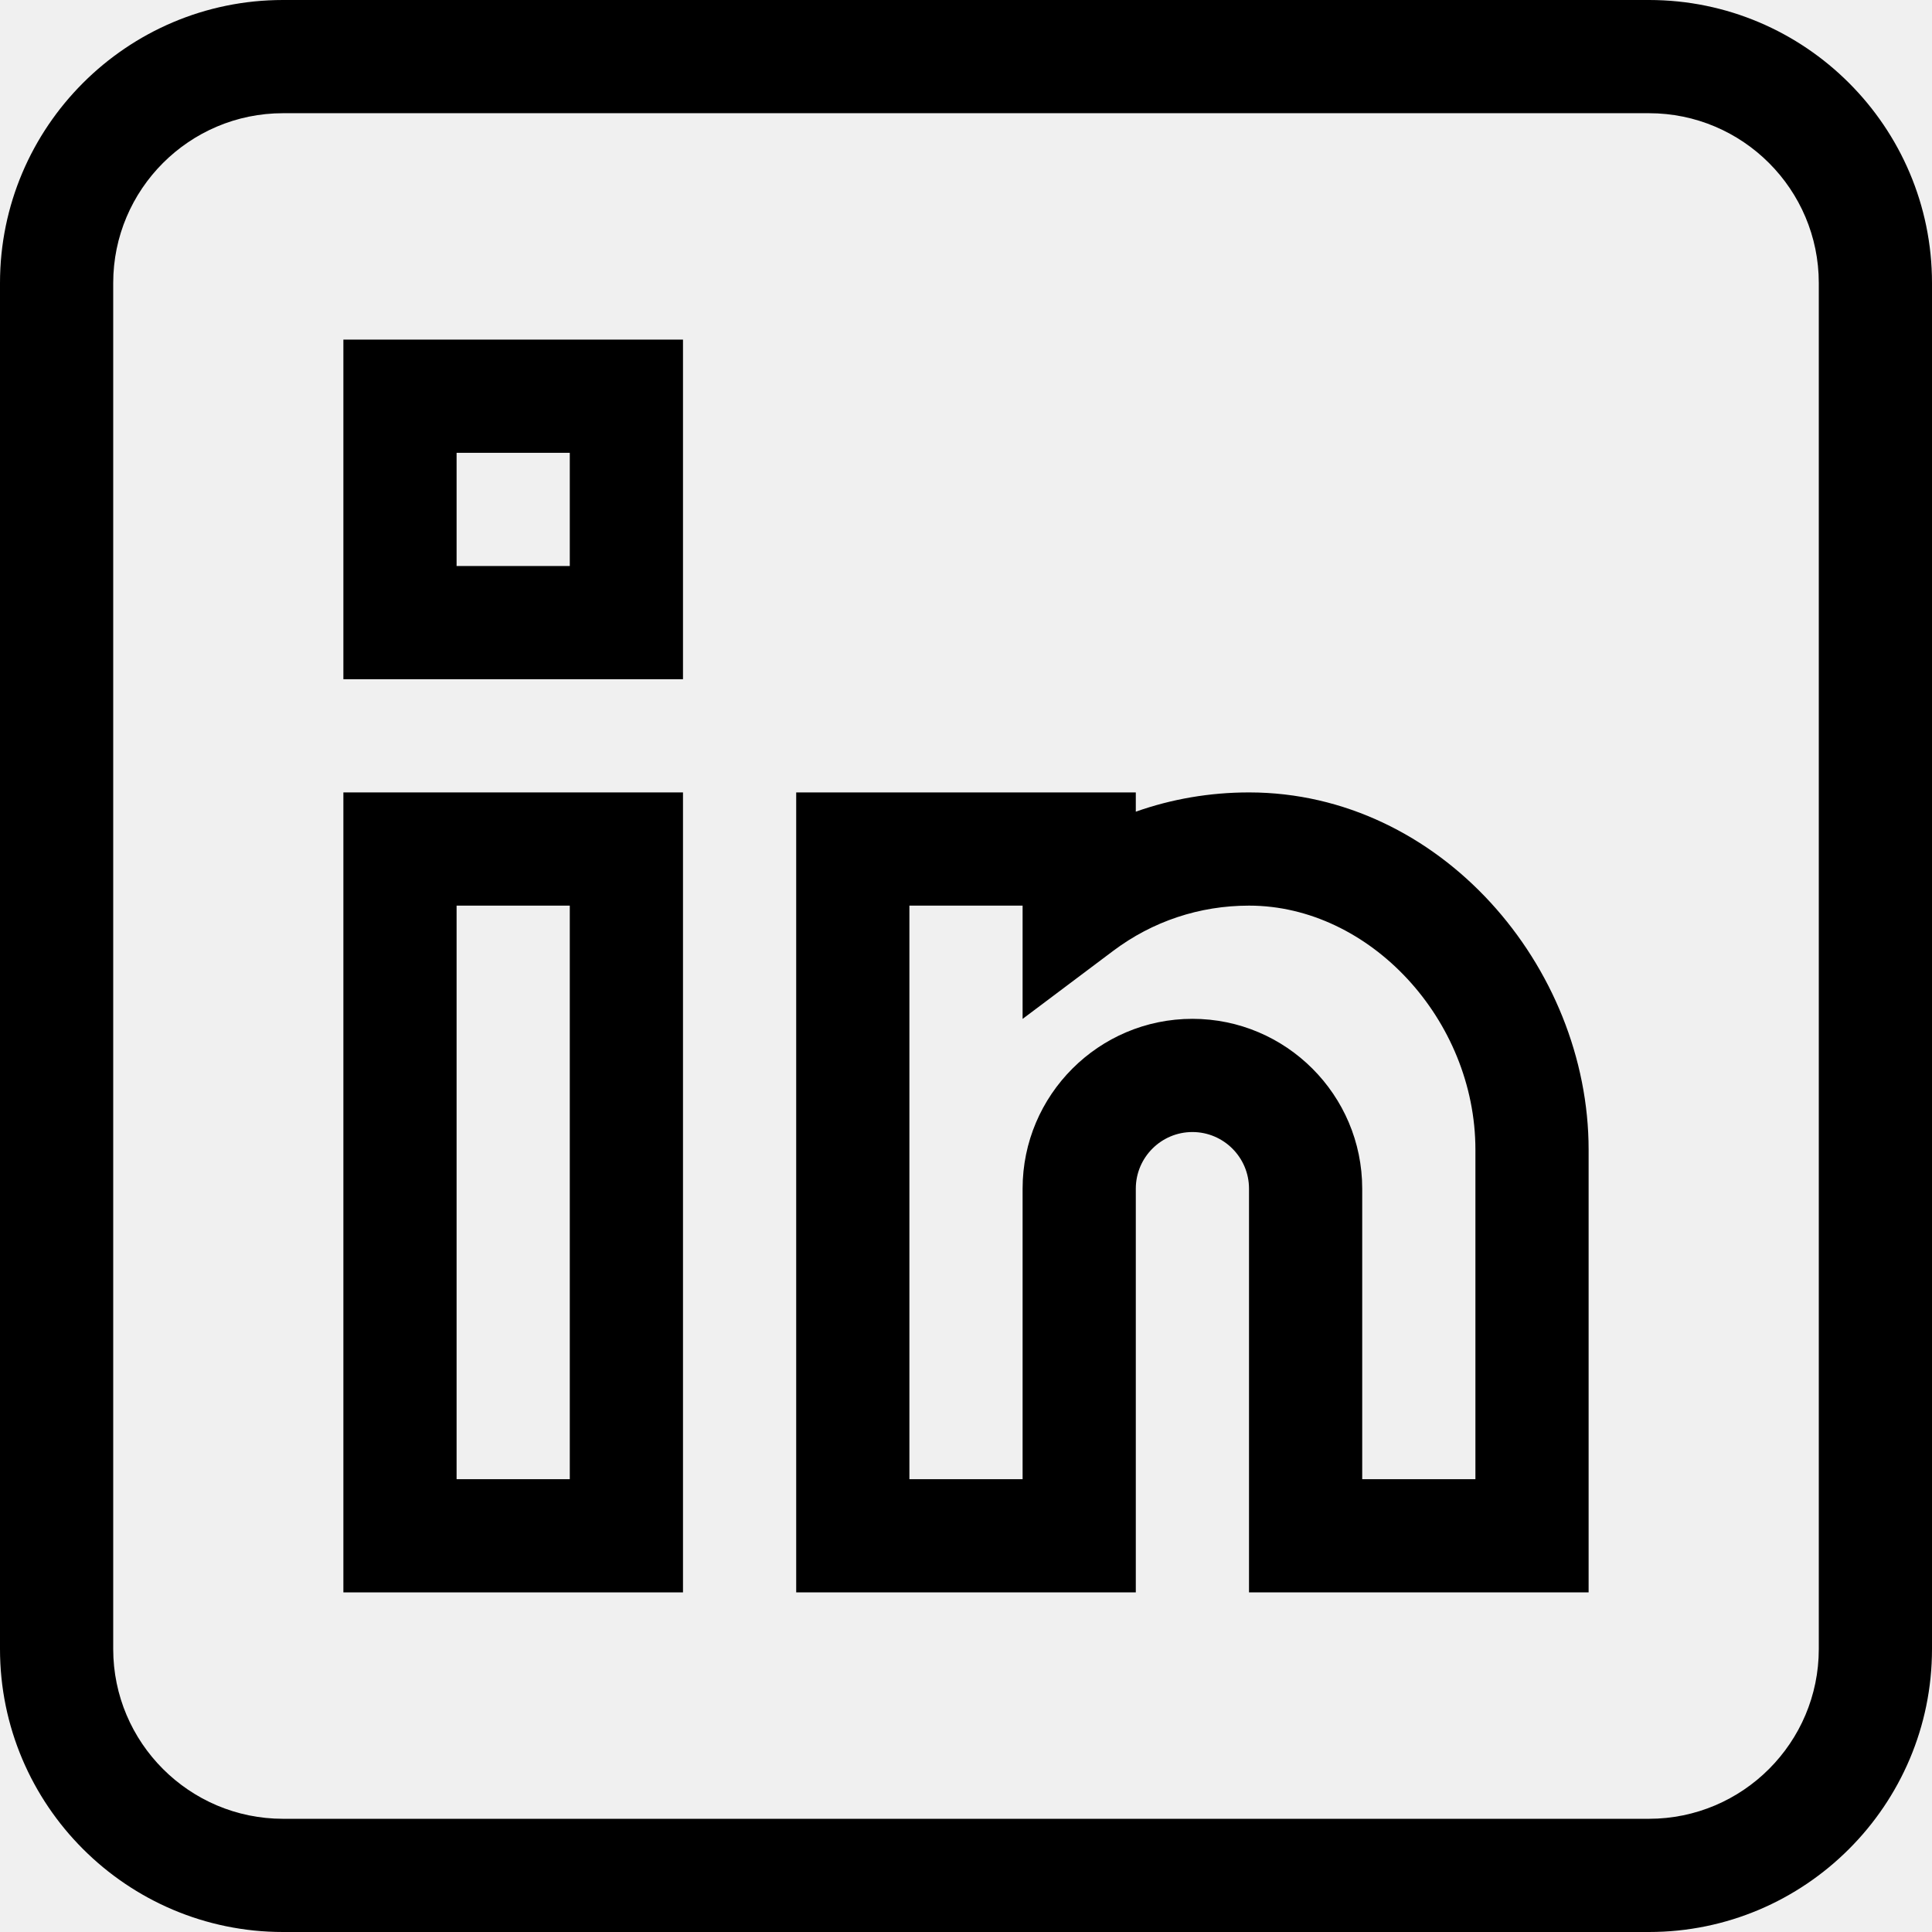
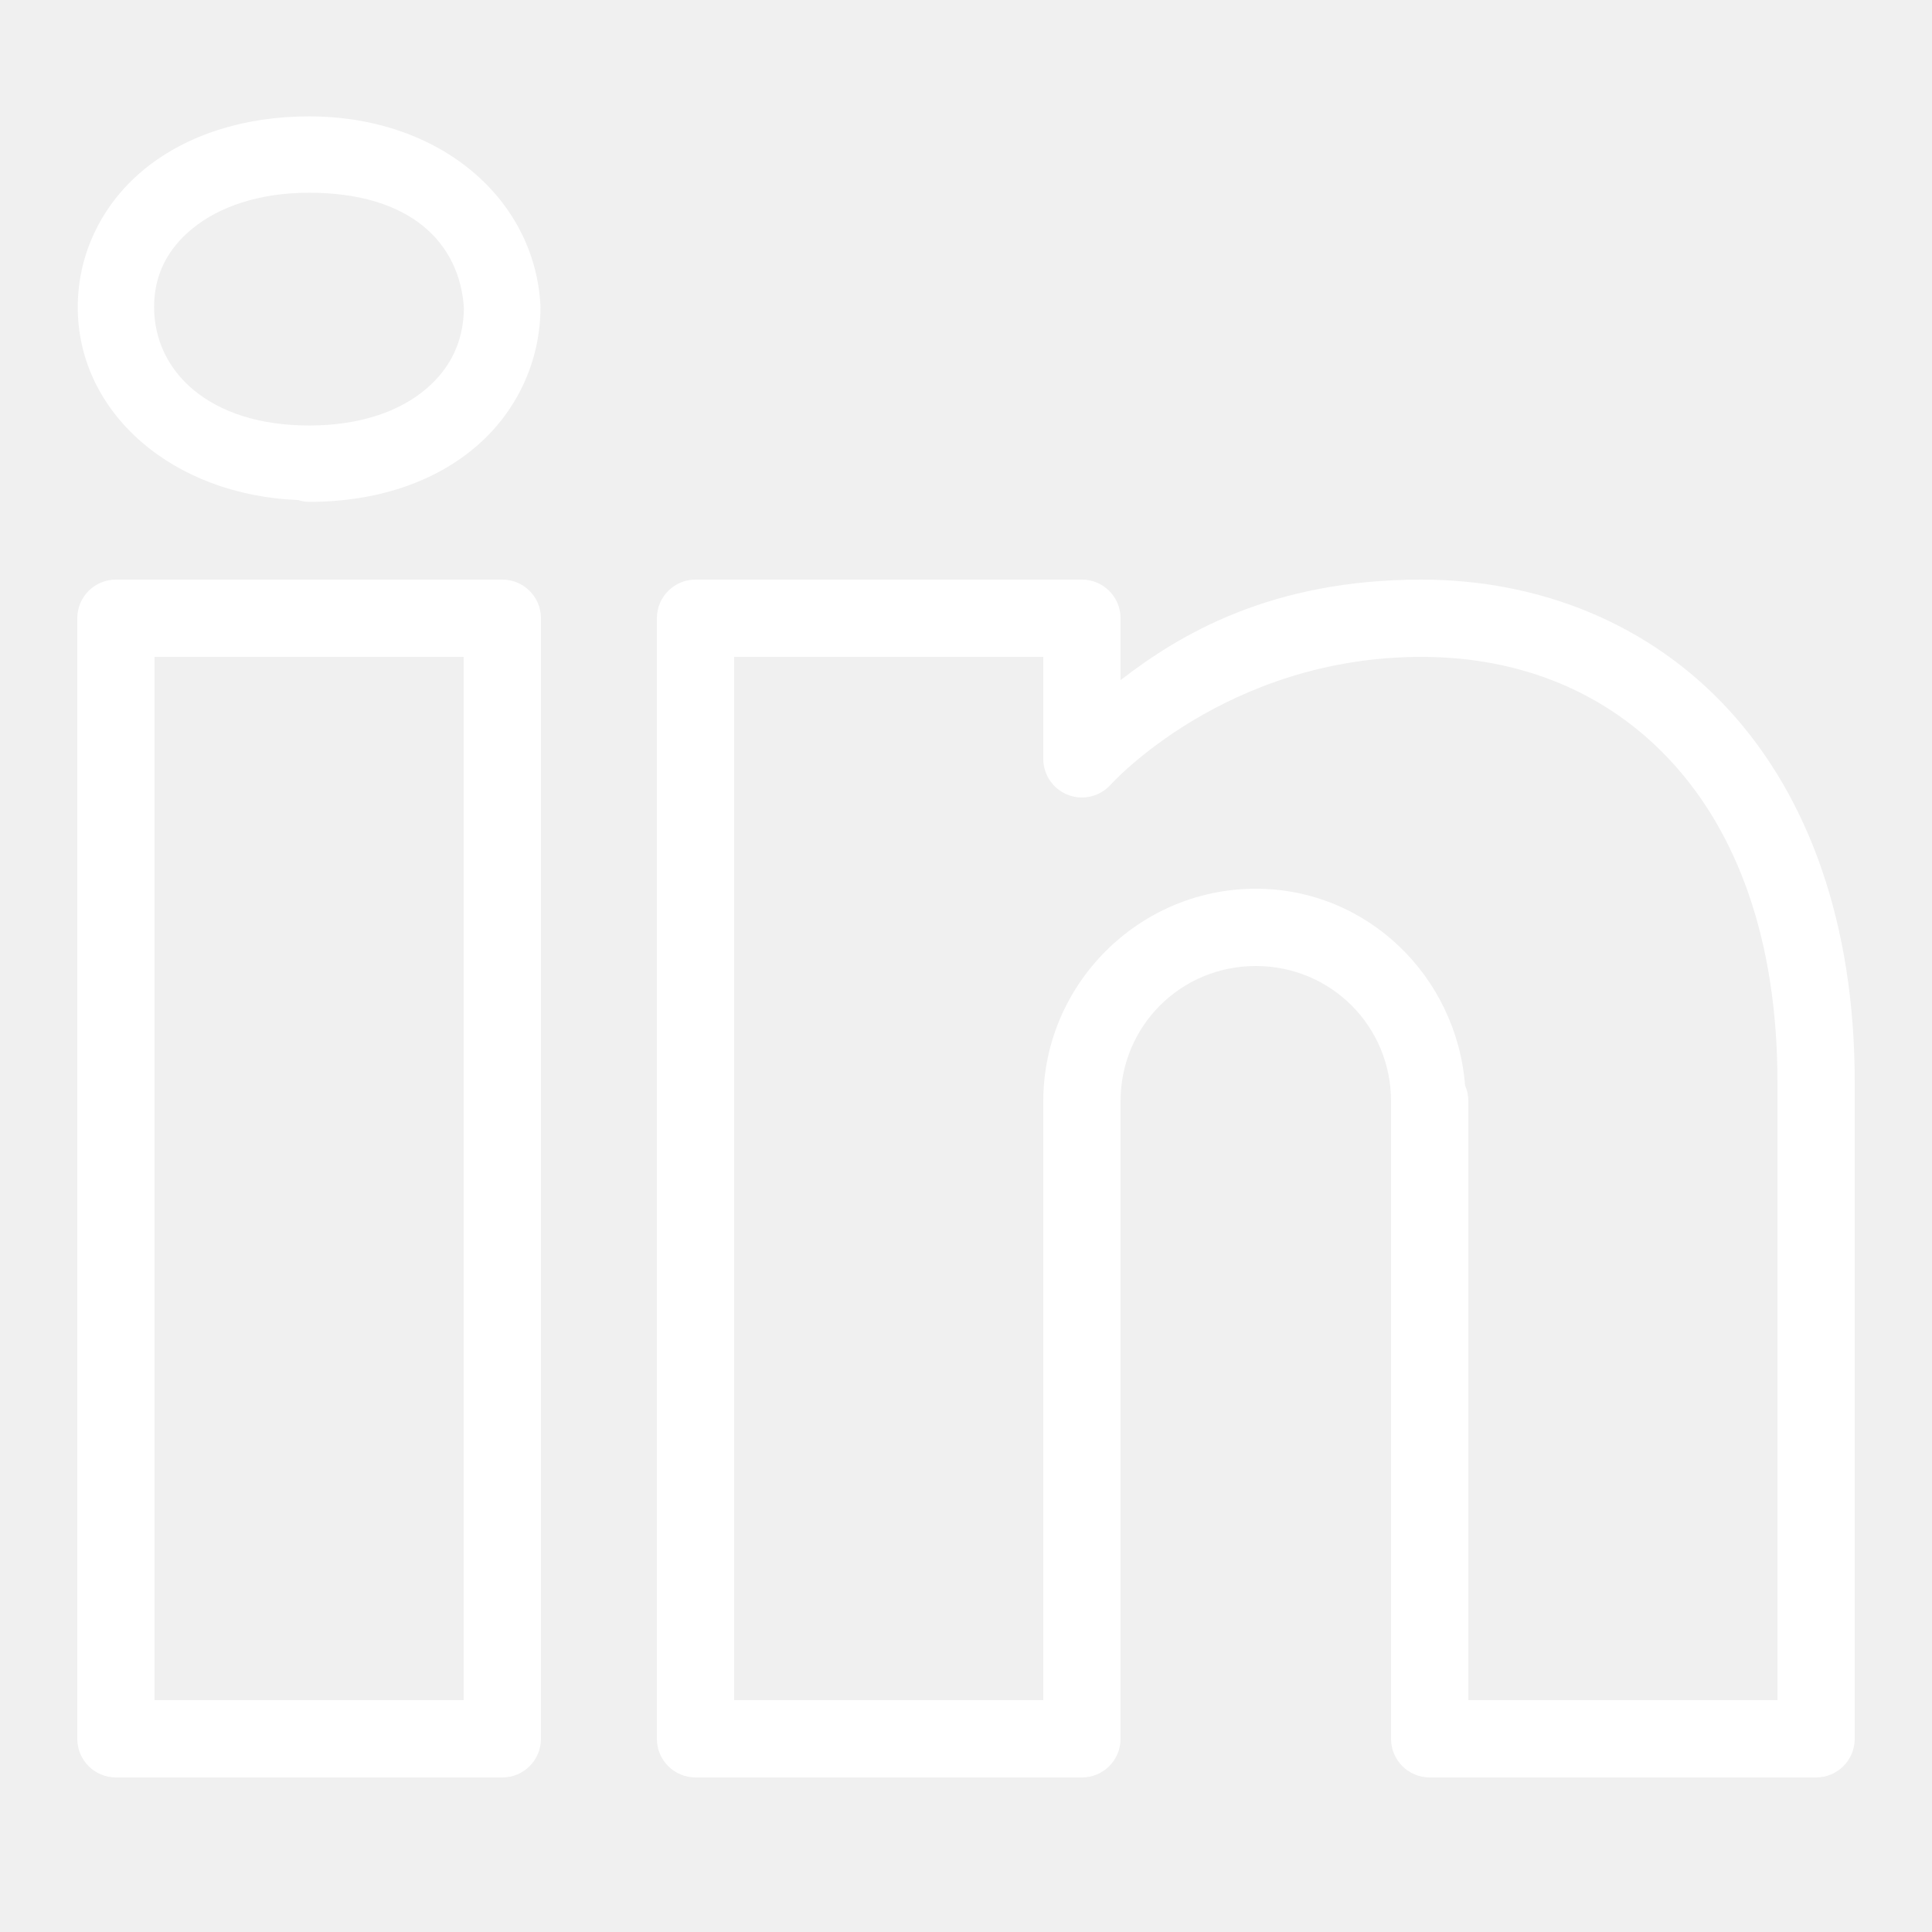
- <svg xmlns="http://www.w3.org/2000/svg" viewBox="0 0 512 512">
-   <path d="m437 0h-362c-41.355 0-75 33.645-75 75v362c0 41.355 33.645 75 75 75h362c41.355 0 75-33.645 75-75v-362c0-41.355-33.645-75-75-75zm45 437c0 24.812-20.188 45-45 45h-362c-24.812 0-45-20.188-45-45v-362c0-24.812 20.188-45 45-45h362c24.812 0 45 20.188 45 45zm0 0" />
-   <path d="m91 422h90v-212h-90zm30-182h30v152h-30zm0 0" />
-   <path d="m331.086 210c-.027 0-.059 0-.086 0-10.371 0-20.473 1.734-30 5.102v-5.102h-90v212h90v-107c0-8.27 6.73-15 15-15s15 6.73 15 15v107h90v-117.312c0-48.547-39.383-94.641-89.914-94.688zm59.914 182h-30v-77c0-24.812-20.188-45-45-45s-44.996 20.188-45 44.996v77.004h-30v-152h30v30.02l24.008-18.031c10.441-7.844 22.887-11.988 35.992-11.988h.059c31.93.031 59.941 30.258 59.941 64.688zm0 0" />
-   <path d="m91 180h90v-90h-90zm30-60h30v30h-30zm0 0" />
+ <svg xmlns="http://www.w3.org/2000/svg" fill="#FFFFFF" viewBox="0 0 50 50" width="50px" height="50px">
+   <path d="M 8 3.012 C 6.313 3.012 4.835 3.492 3.754 4.365 C 2.672 5.239 2.012 6.533 2.012 7.947 C 2.012 10.691 4.469 12.814 7.717 12.941 A 0.988 0.988 0 0 0 8 12.988 C 9.754 12.988 11.246 12.474 12.312 11.564 C 13.379 10.655 13.988 9.343 13.988 7.947 A 0.988 0.988 0 0 0 13.986 7.893 C 13.832 5.132 11.375 3.012 8 3.012 z M 8 4.988 C 10.609 4.988 11.896 6.269 12.006 7.973 C 11.999 8.805 11.677 9.512 11.031 10.062 C 10.379 10.619 9.371 11.012 8 11.012 C 5.398 11.012 3.988 9.599 3.988 7.947 C 3.988 7.121 4.328 6.442 4.996 5.902 C 5.665 5.362 6.687 4.988 8 4.988 z M 3 15 A 1 1 0 0 0 2 16 L 2 45 A 1 1 0 0 0 3 46 L 13 46 A 1 1 0 0 0 14 45 L 14 35.664 L 14 16 A 1 1 0 0 0 13 15 L 3 15 z M 18 15 A 1 1 0 0 0 17 16 L 17 45 A 1 1 0 0 0 18 46 L 28 46 A 1 1 0 0 0 29 45 L 29 29 L 29 28.75 L 29 28.5 C 29 26.556 30.556 25 32.5 25 C 34.444 25 36 26.556 36 28.5 L 36 45 A 1 1 0 0 0 37 46 L 47 46 A 1 1 0 0 0 48 45 L 48 28 C 48 23.873 46.788 20.604 44.744 18.375 C 42.7 16.146 39.849 15 36.787 15 C 32.883 15 30.522 16.426 29 17.602 L 29 16 A 1 1 0 0 0 28 15 L 18 15 z M 4 17 L 12 17 L 12 35.664 L 12 44 L 4 44 L 4 17 z M 19 17 L 27 17 L 27 19.639 A 1 1 0 0 0 28.744 20.307 C 28.744 20.307 31.71 17 36.787 17 C 39.36 17 41.616 17.922 43.27 19.727 C 44.924 21.531 46 24.262 46 28 L 46 44 L 38 44 L 38 28.5 A 1 1 0 0 0 37.916 28.09 C 37.694 25.264 35.38 23 32.5 23 C 29.474 23 27 25.474 27 28.5 L 27 28.75 L 27 29 L 27 44 L 19 44 L 19 17 z" />
</svg>
